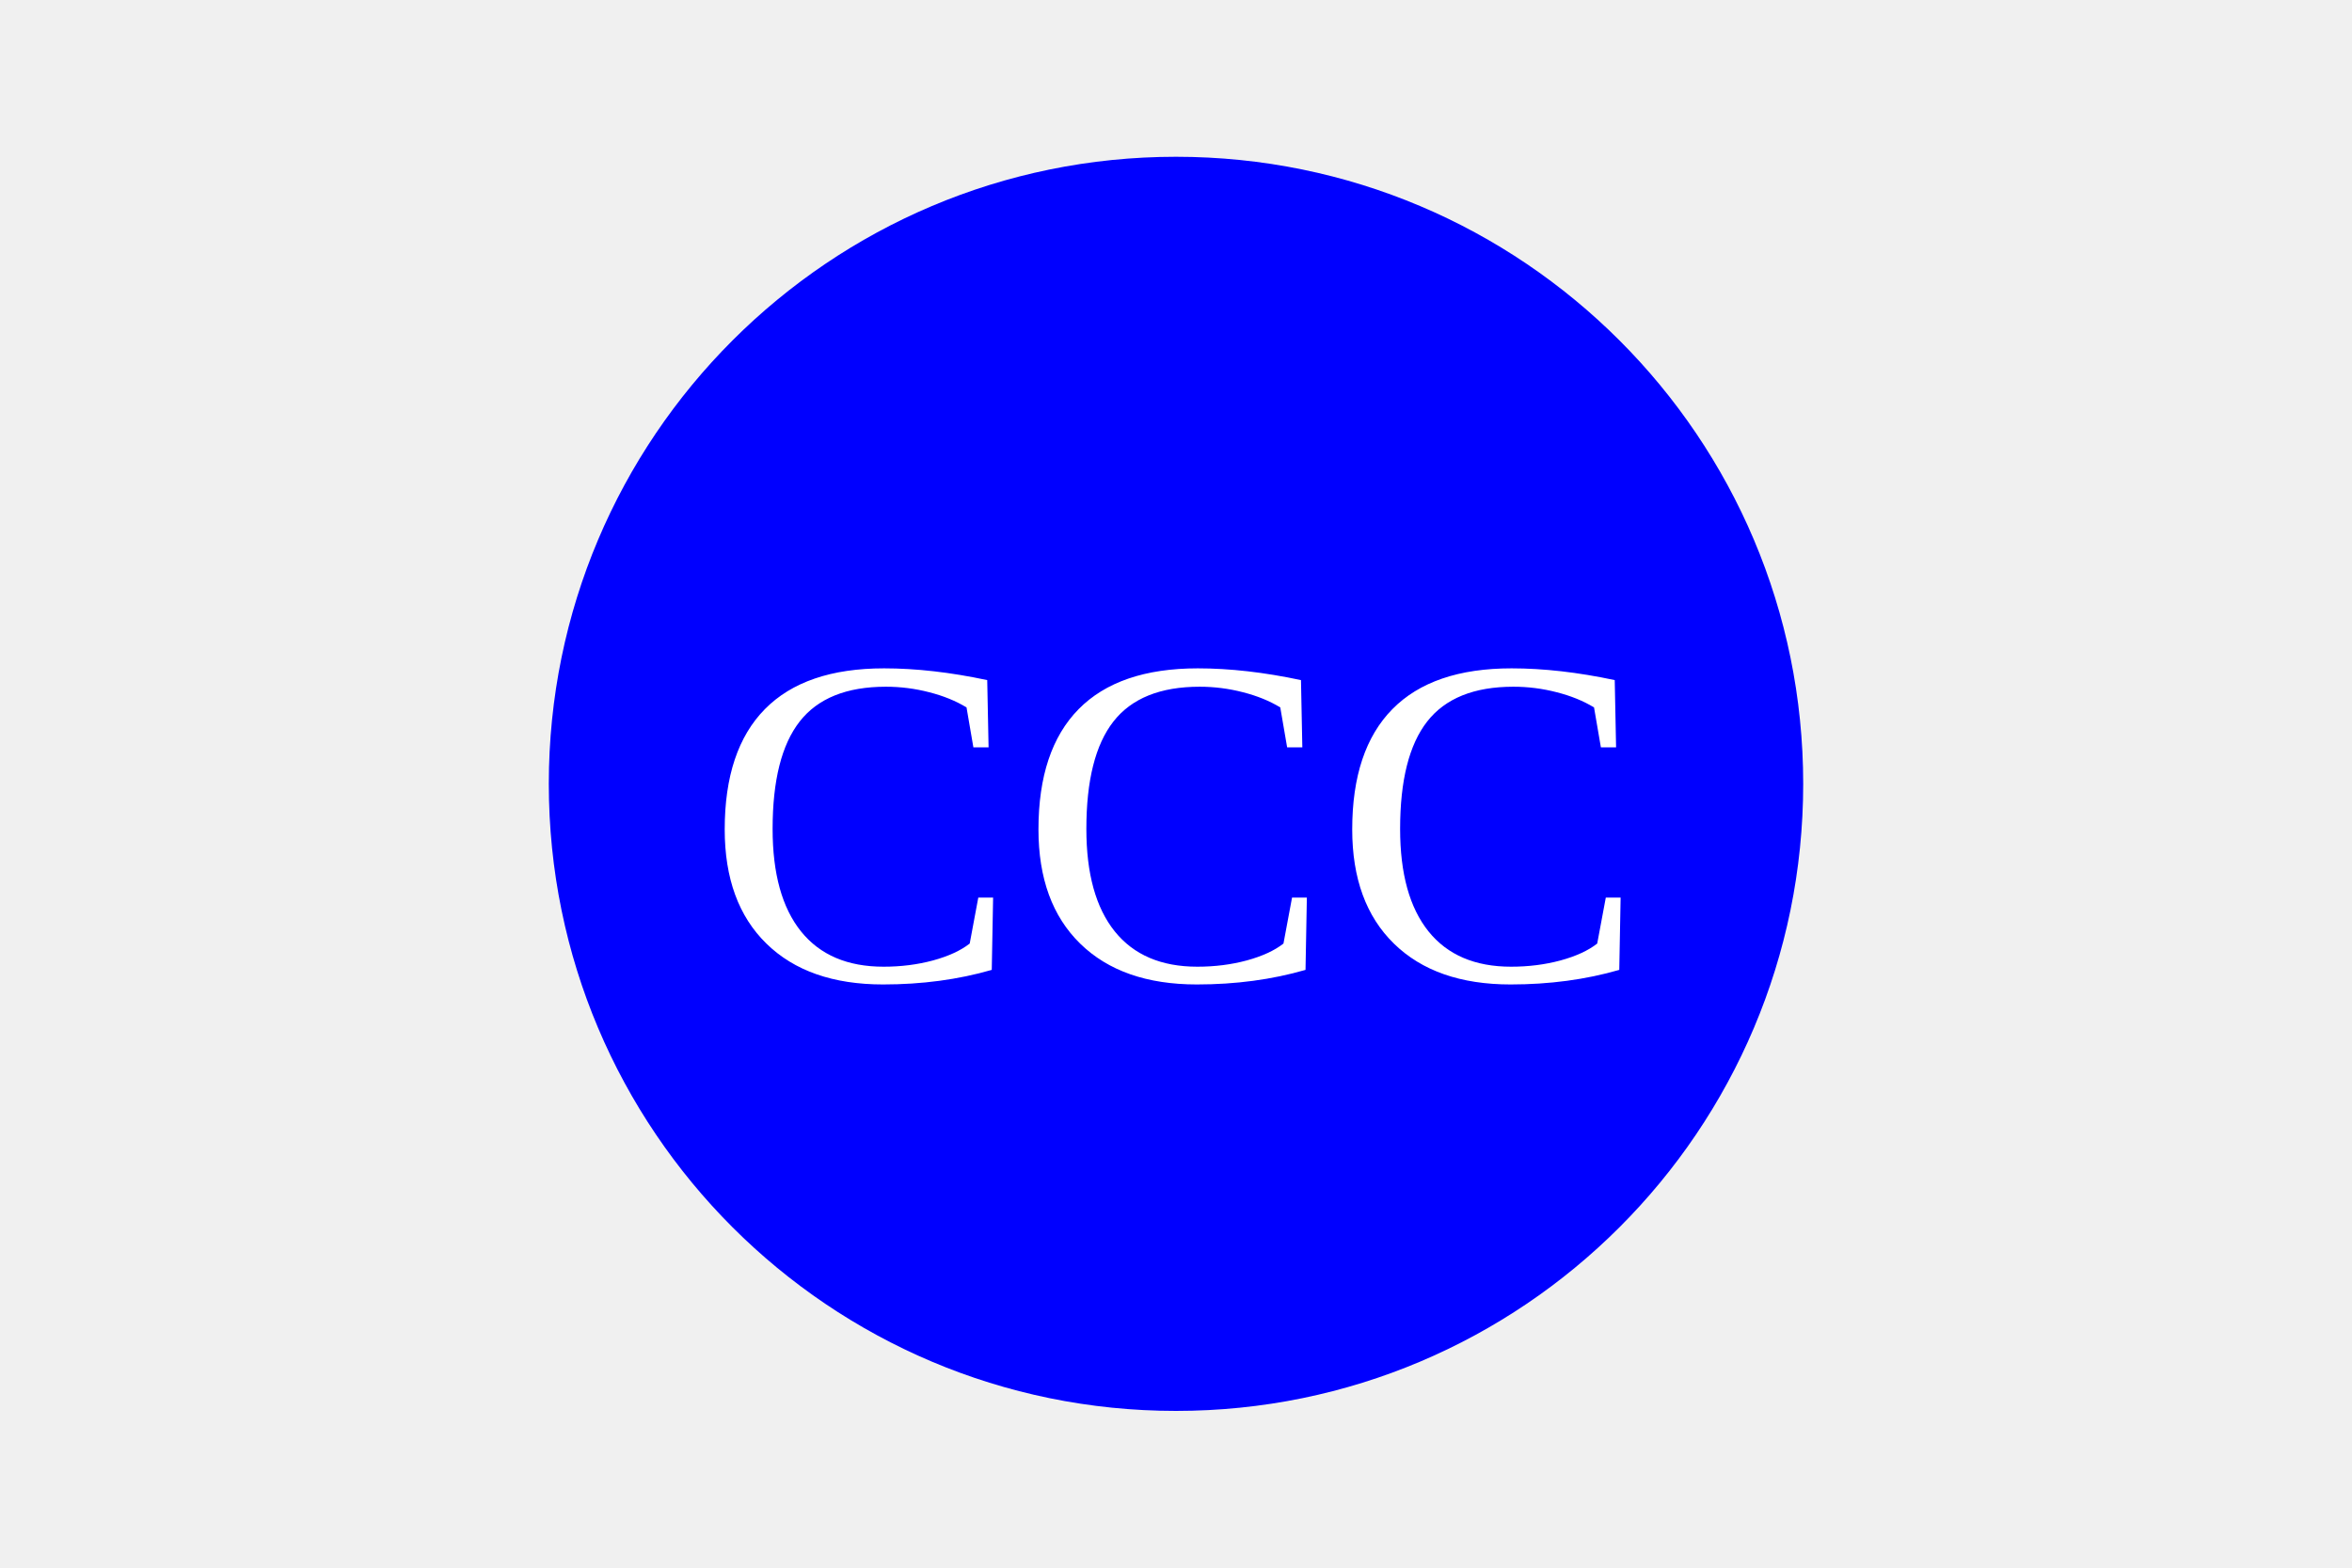
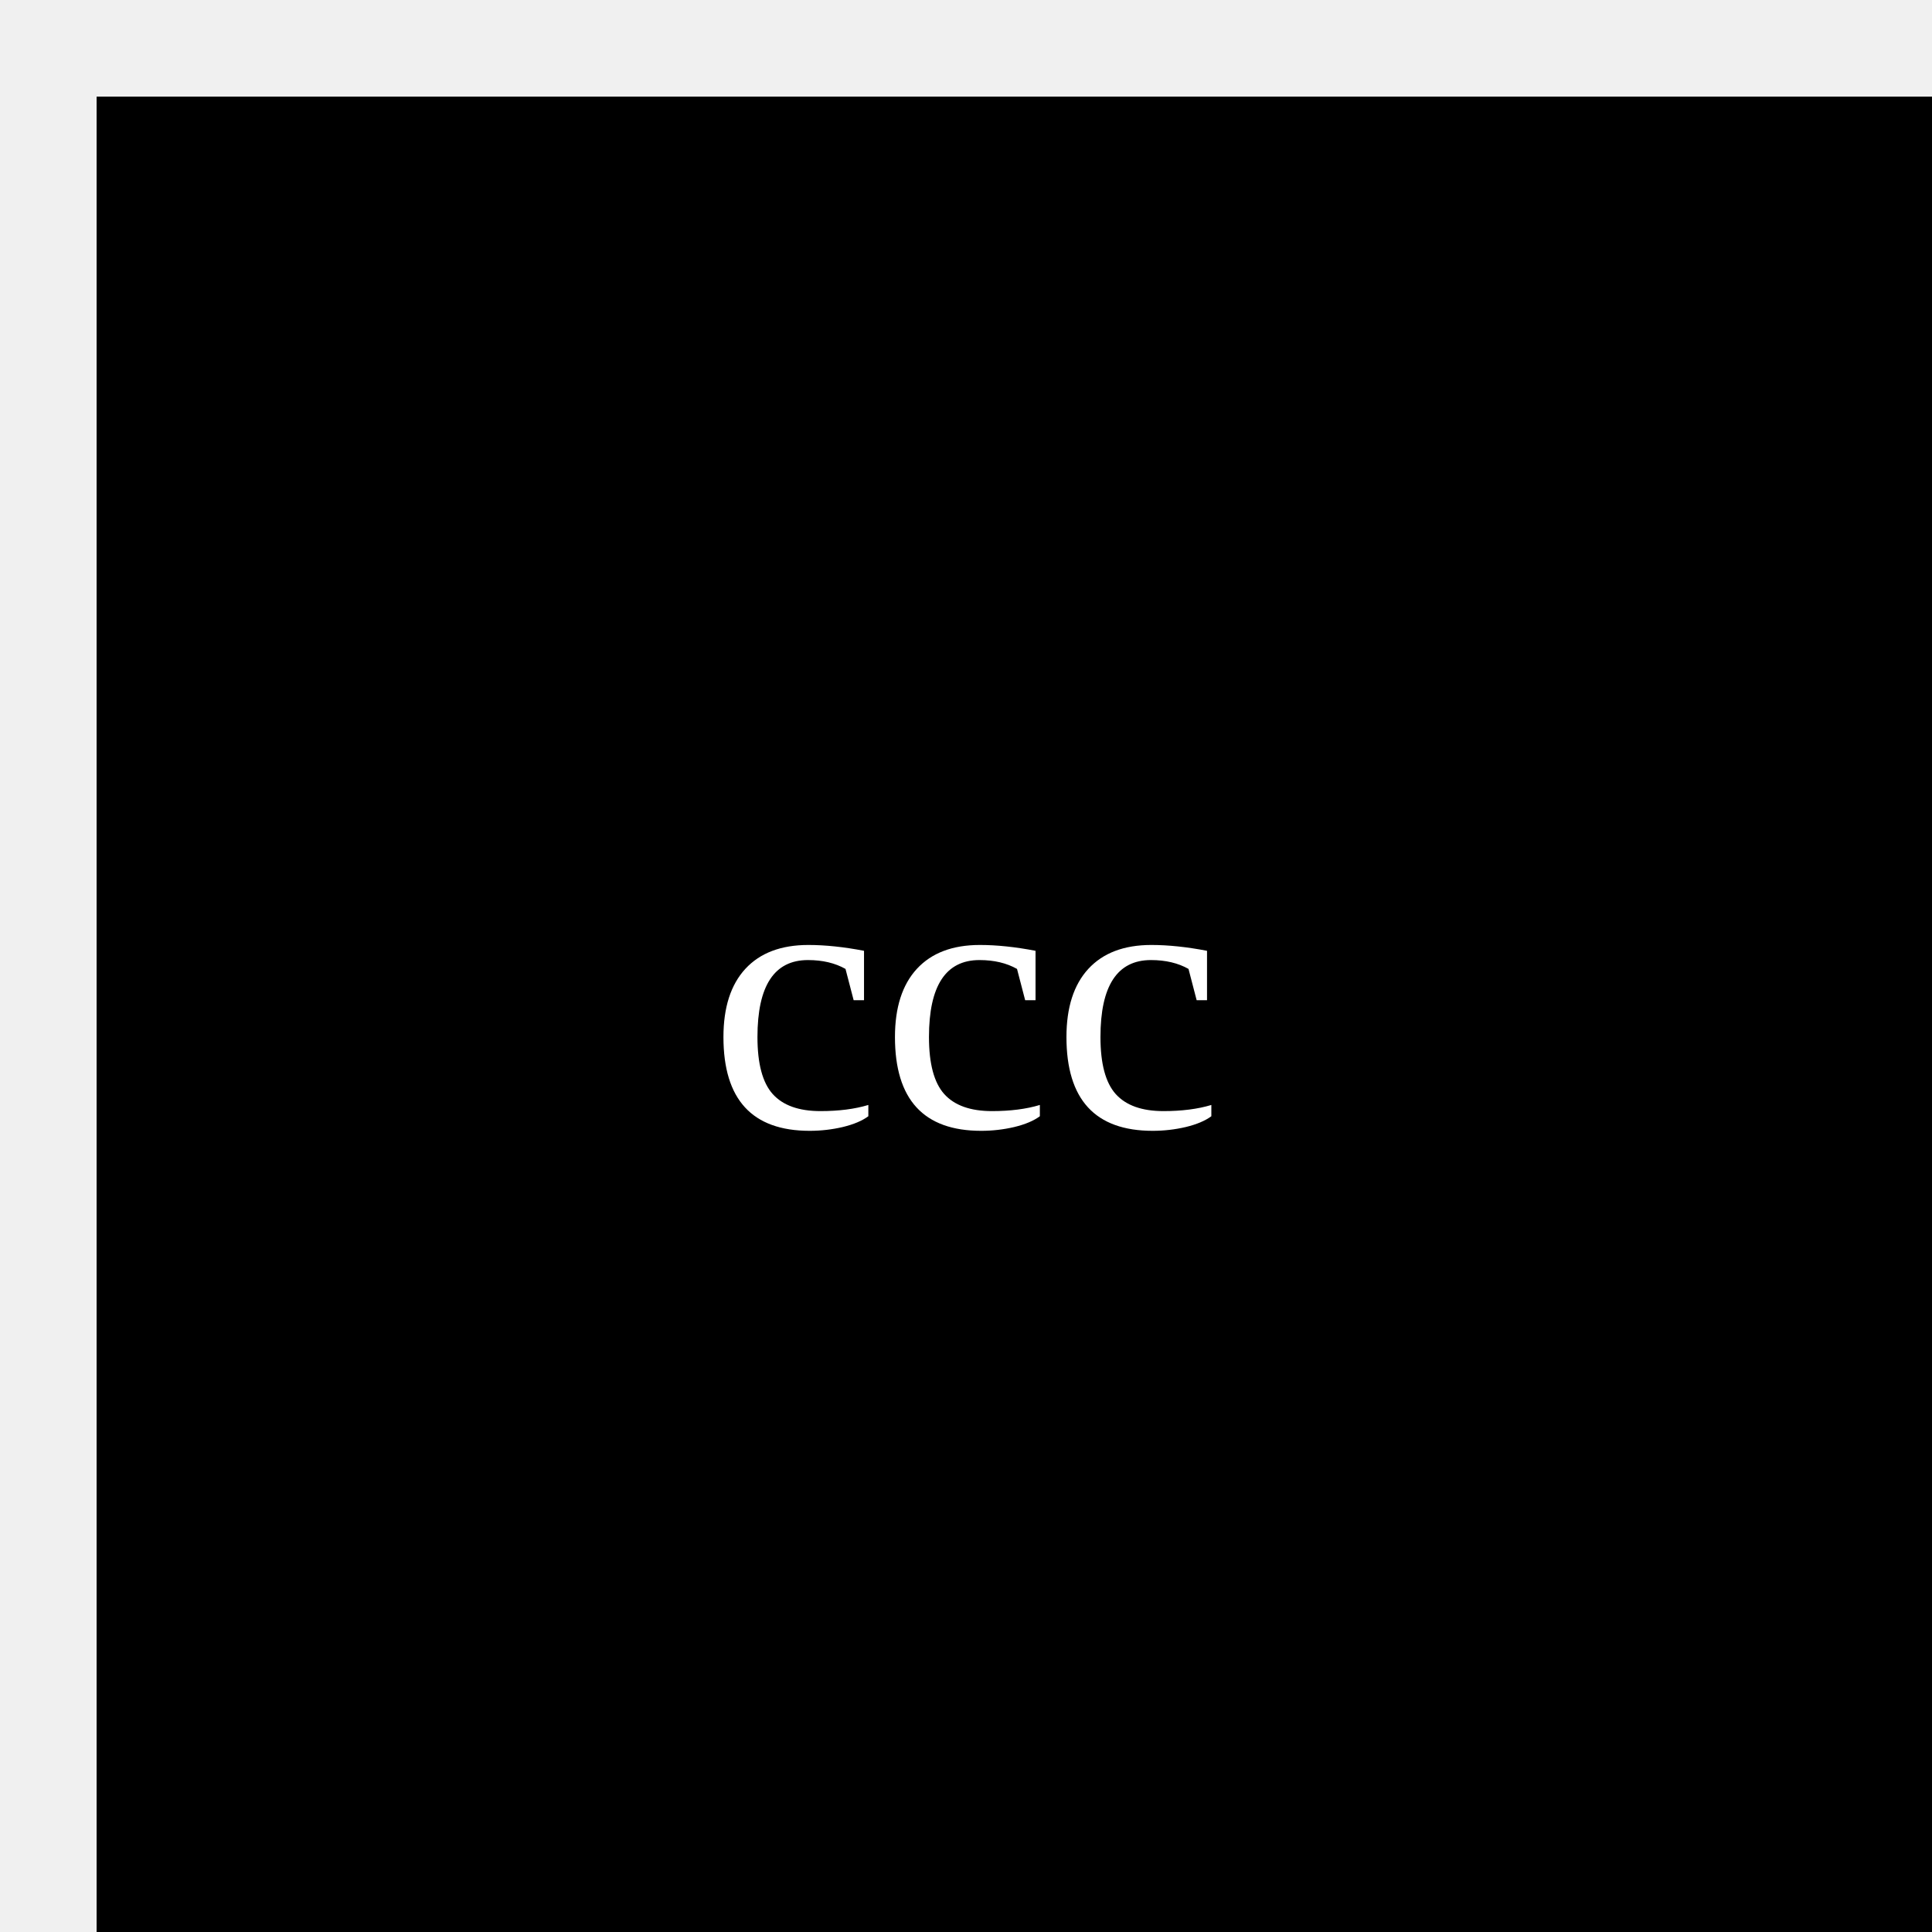
- <svg xmlns="http://www.w3.org/2000/svg" width="300" height="200" version="1.1">
-   <circle cx="150" cy="100" r="80" fill="blue" />
-   <text x="150" y="125" font-size="60" text-anchor="middle" fill="white">CCC</text>
+ <svg xmlns="http://www.w3.org/2000/svg" width="300" height="300" version="1.1">
+   <rect width="300" height="300" x="15" y="15" fill="black" />
+   <text x="150" y="175" font-size="60" text-anchor="middle" fill="white">ccc</text>
</svg>
